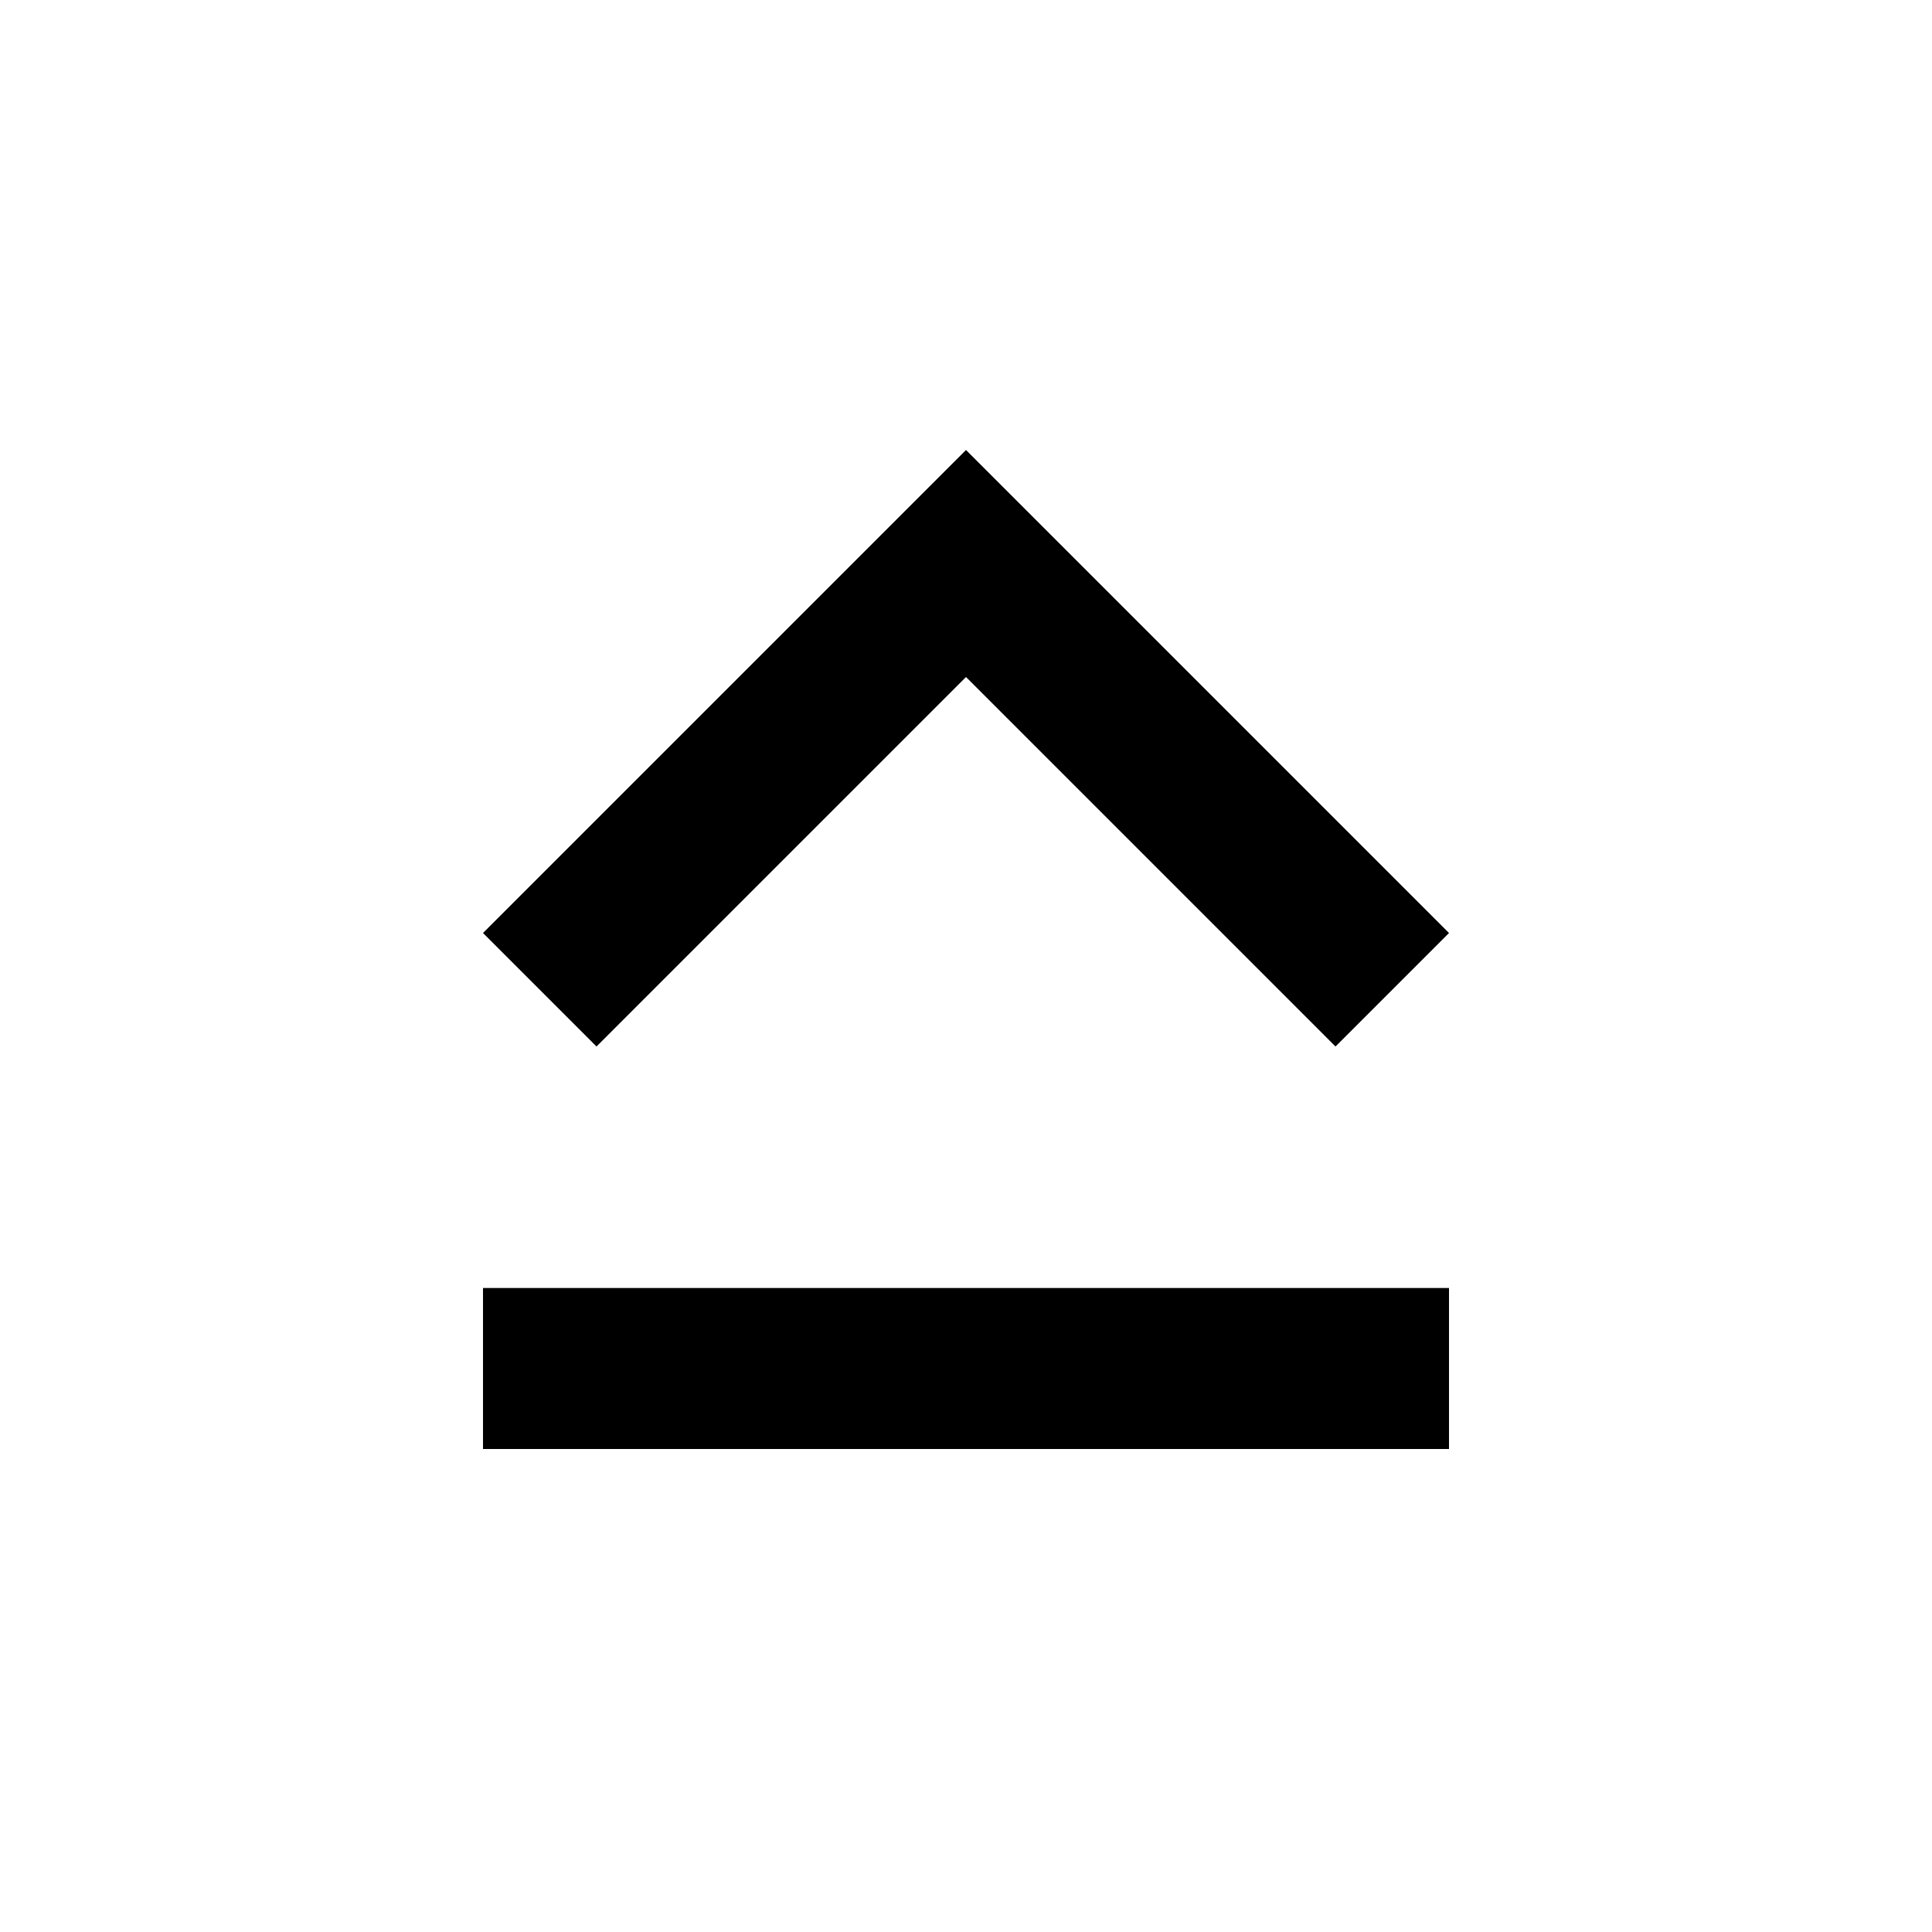
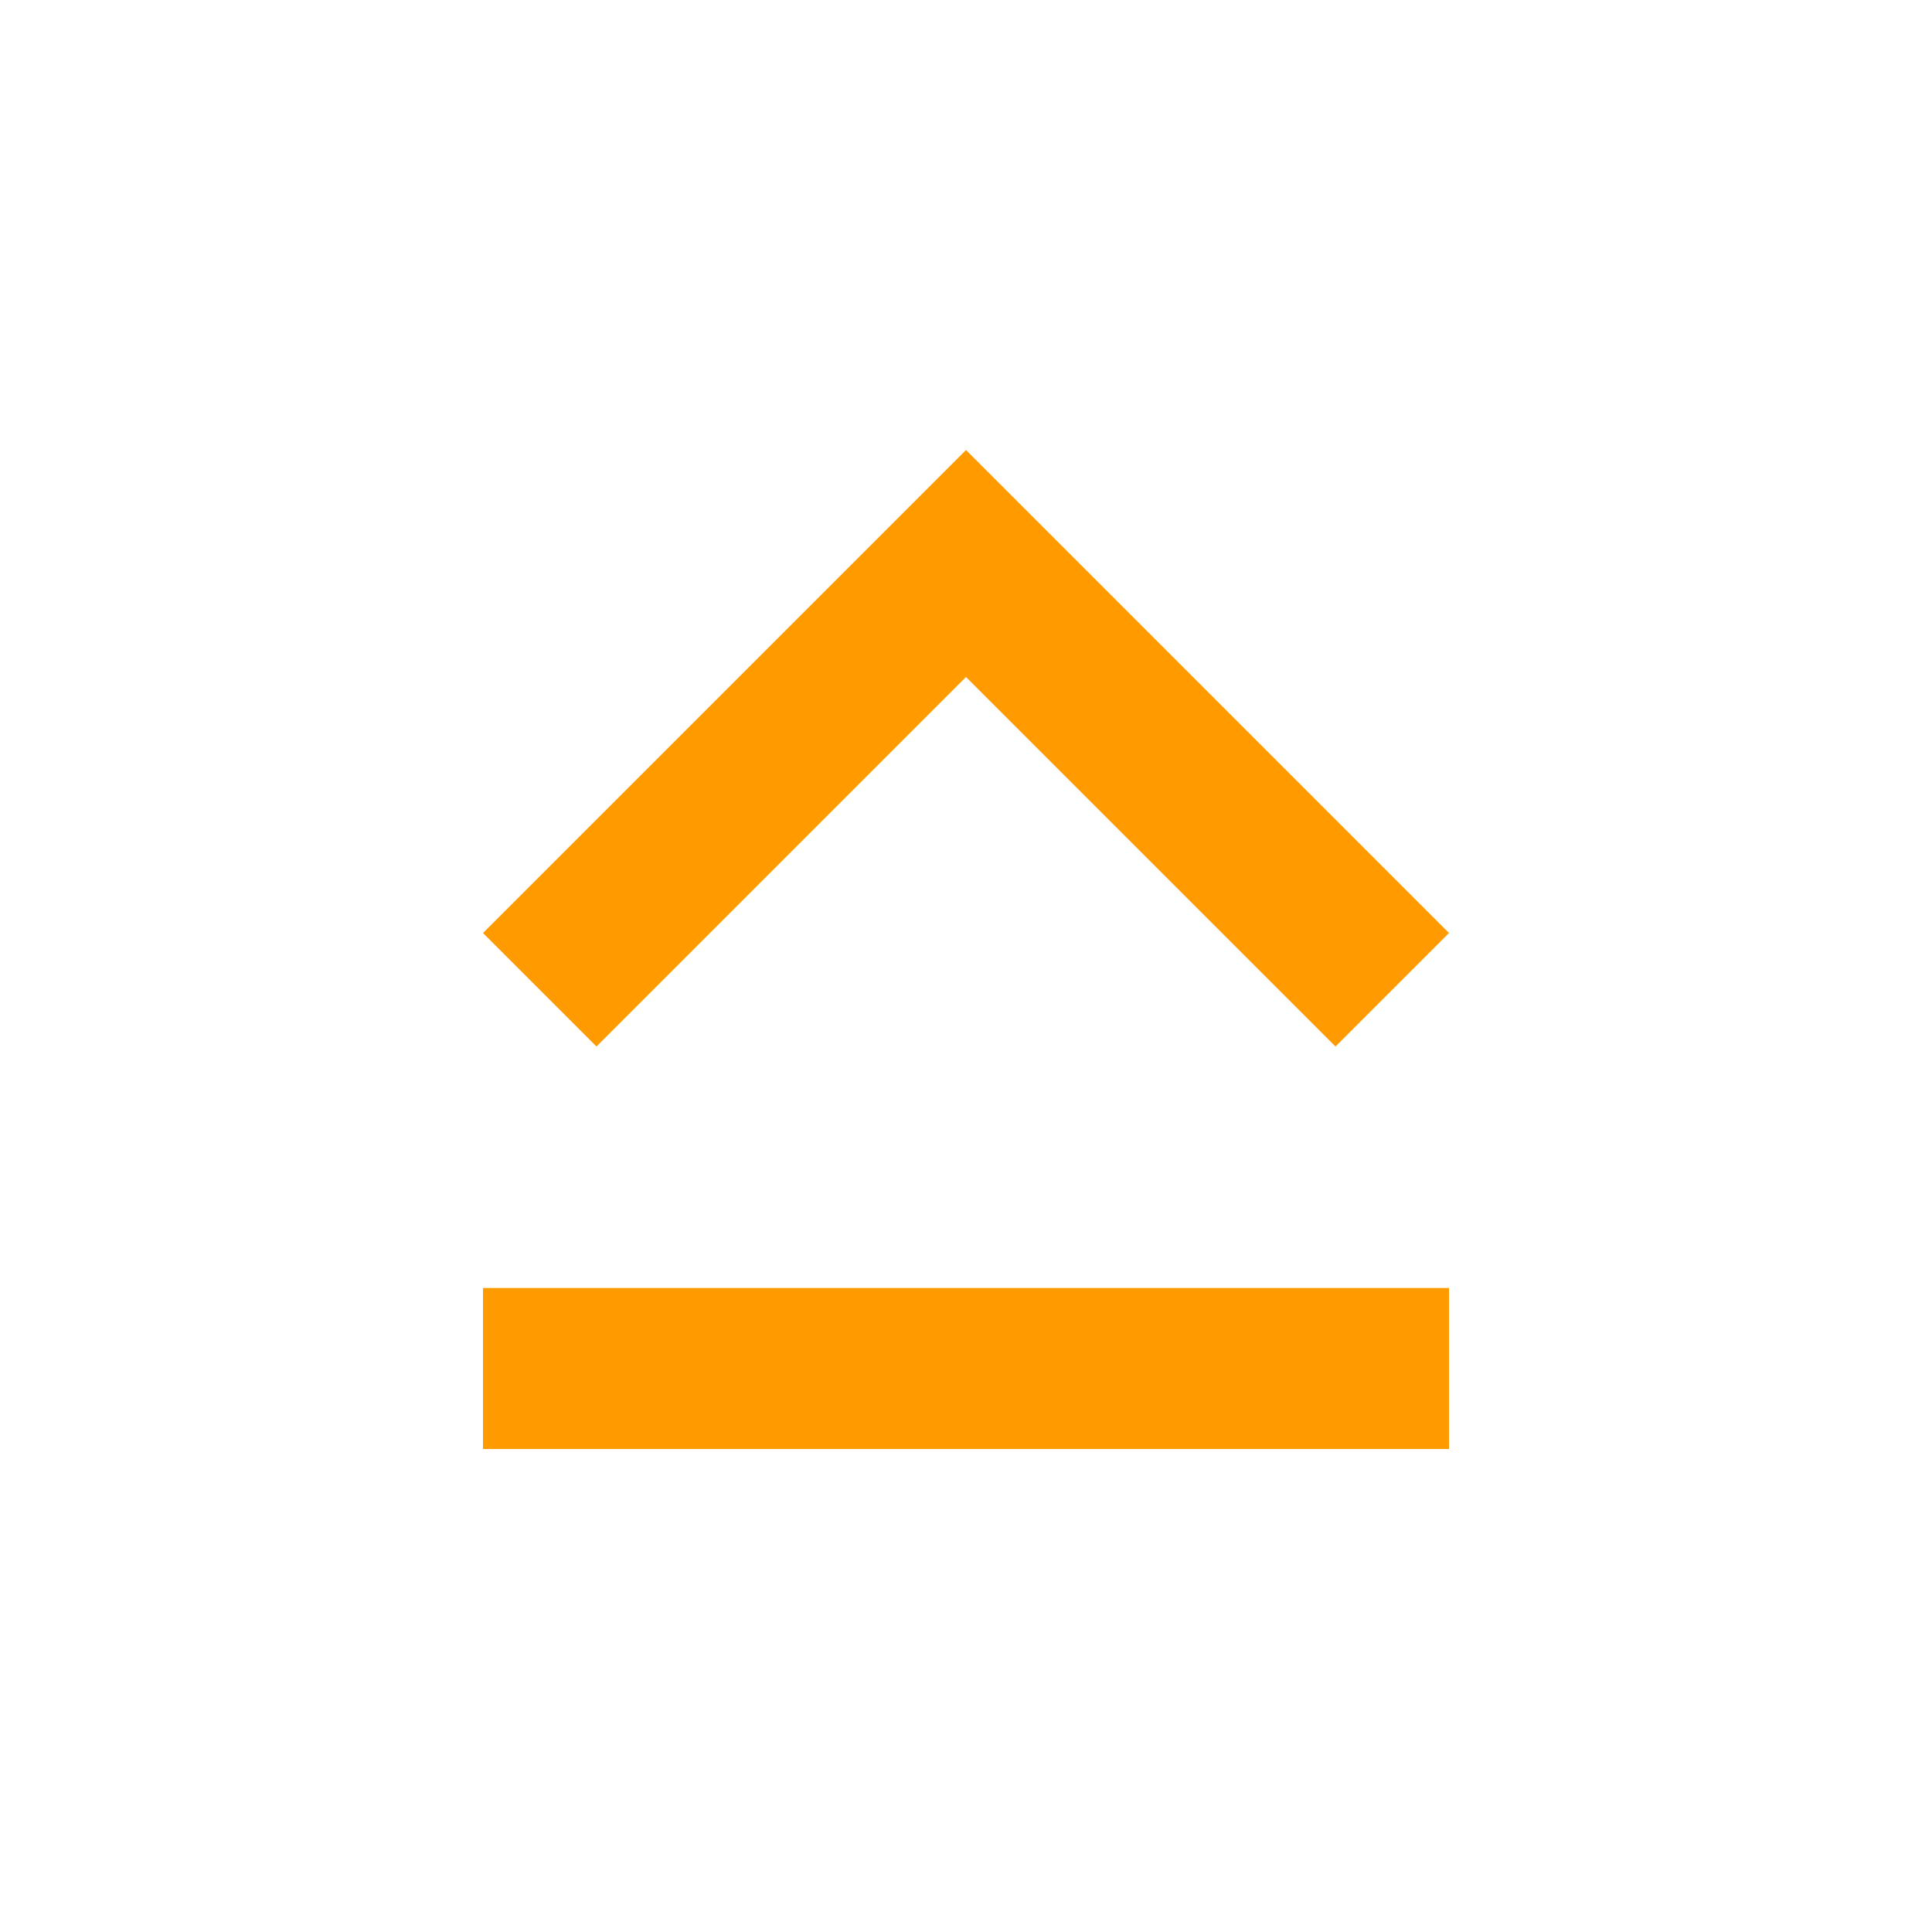
- <svg xmlns="http://www.w3.org/2000/svg" height="48px" viewBox="0 0 24 24" width="48px" fill="#000000">
+ <svg xmlns="http://www.w3.org/2000/svg" height="48px" viewBox="0 0 24 24" width="48px" fill="#FF9B00">
  <path d="M0 0h24v24H0z" fill="none" />
  <path d="M12 8.41L16.59 13 18 11.59l-6-6-6 6L7.41 13 12 8.41zM6 18h12v-2H6v2z" />
</svg>
